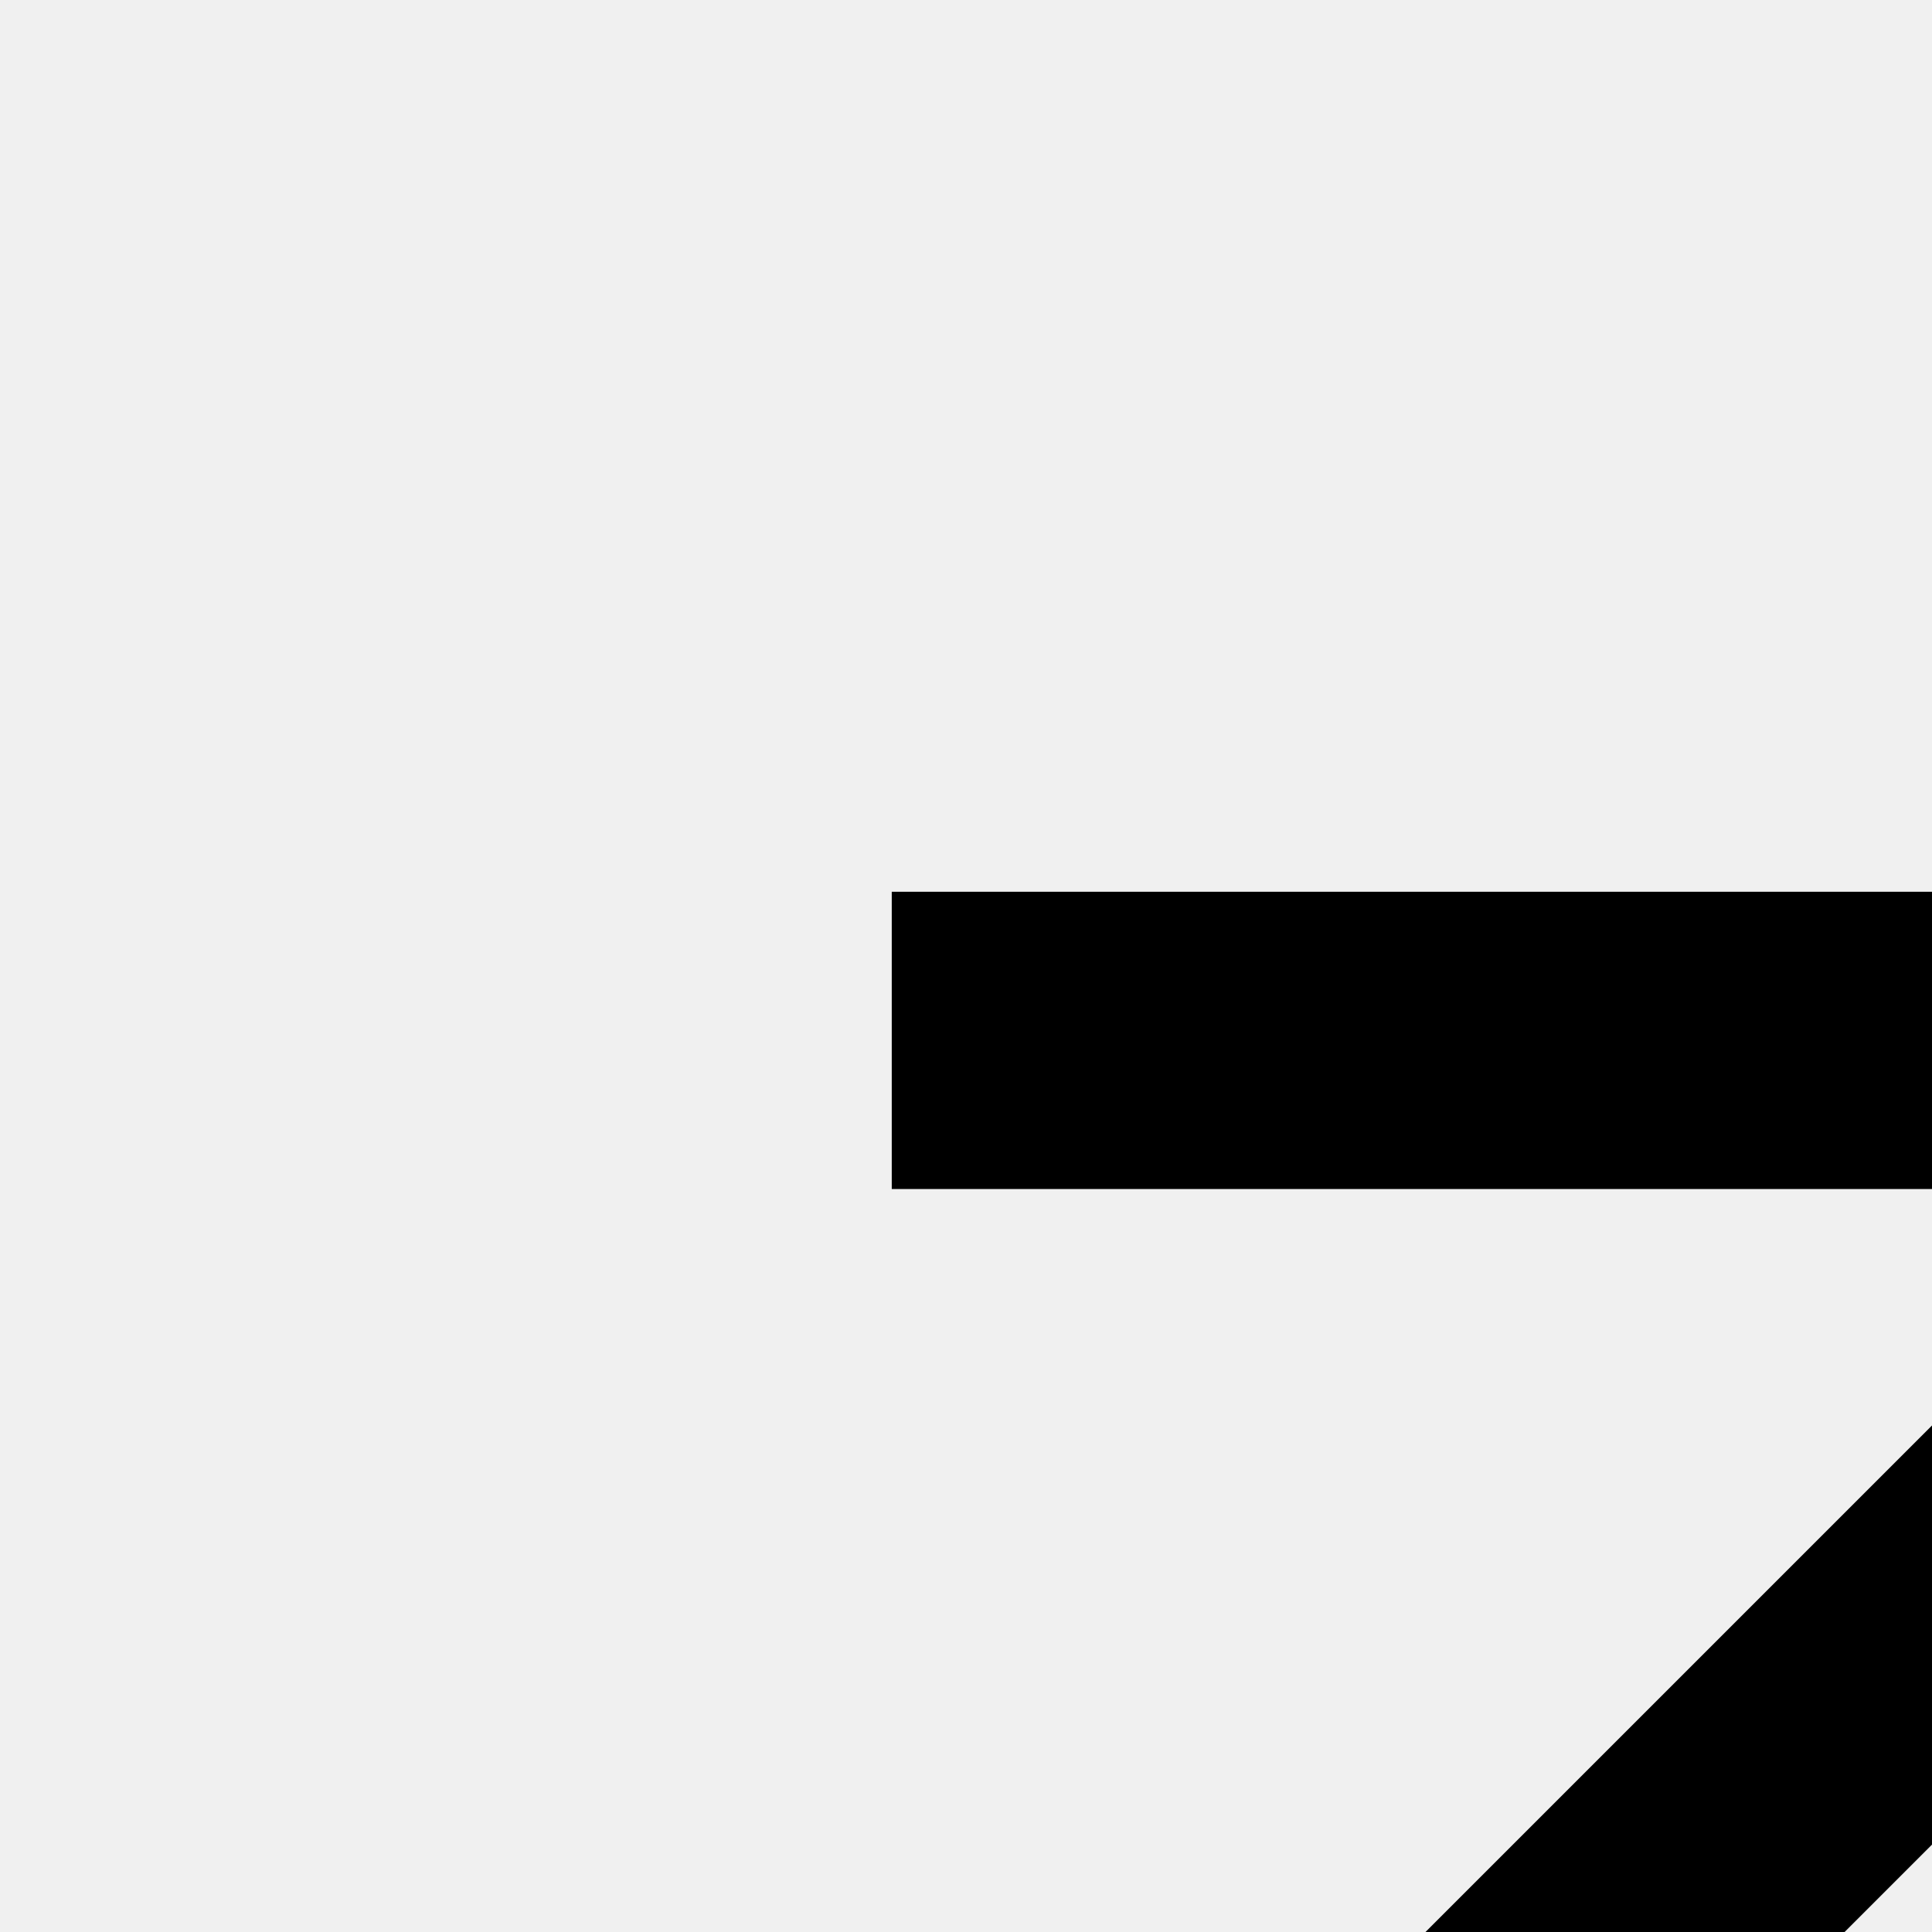
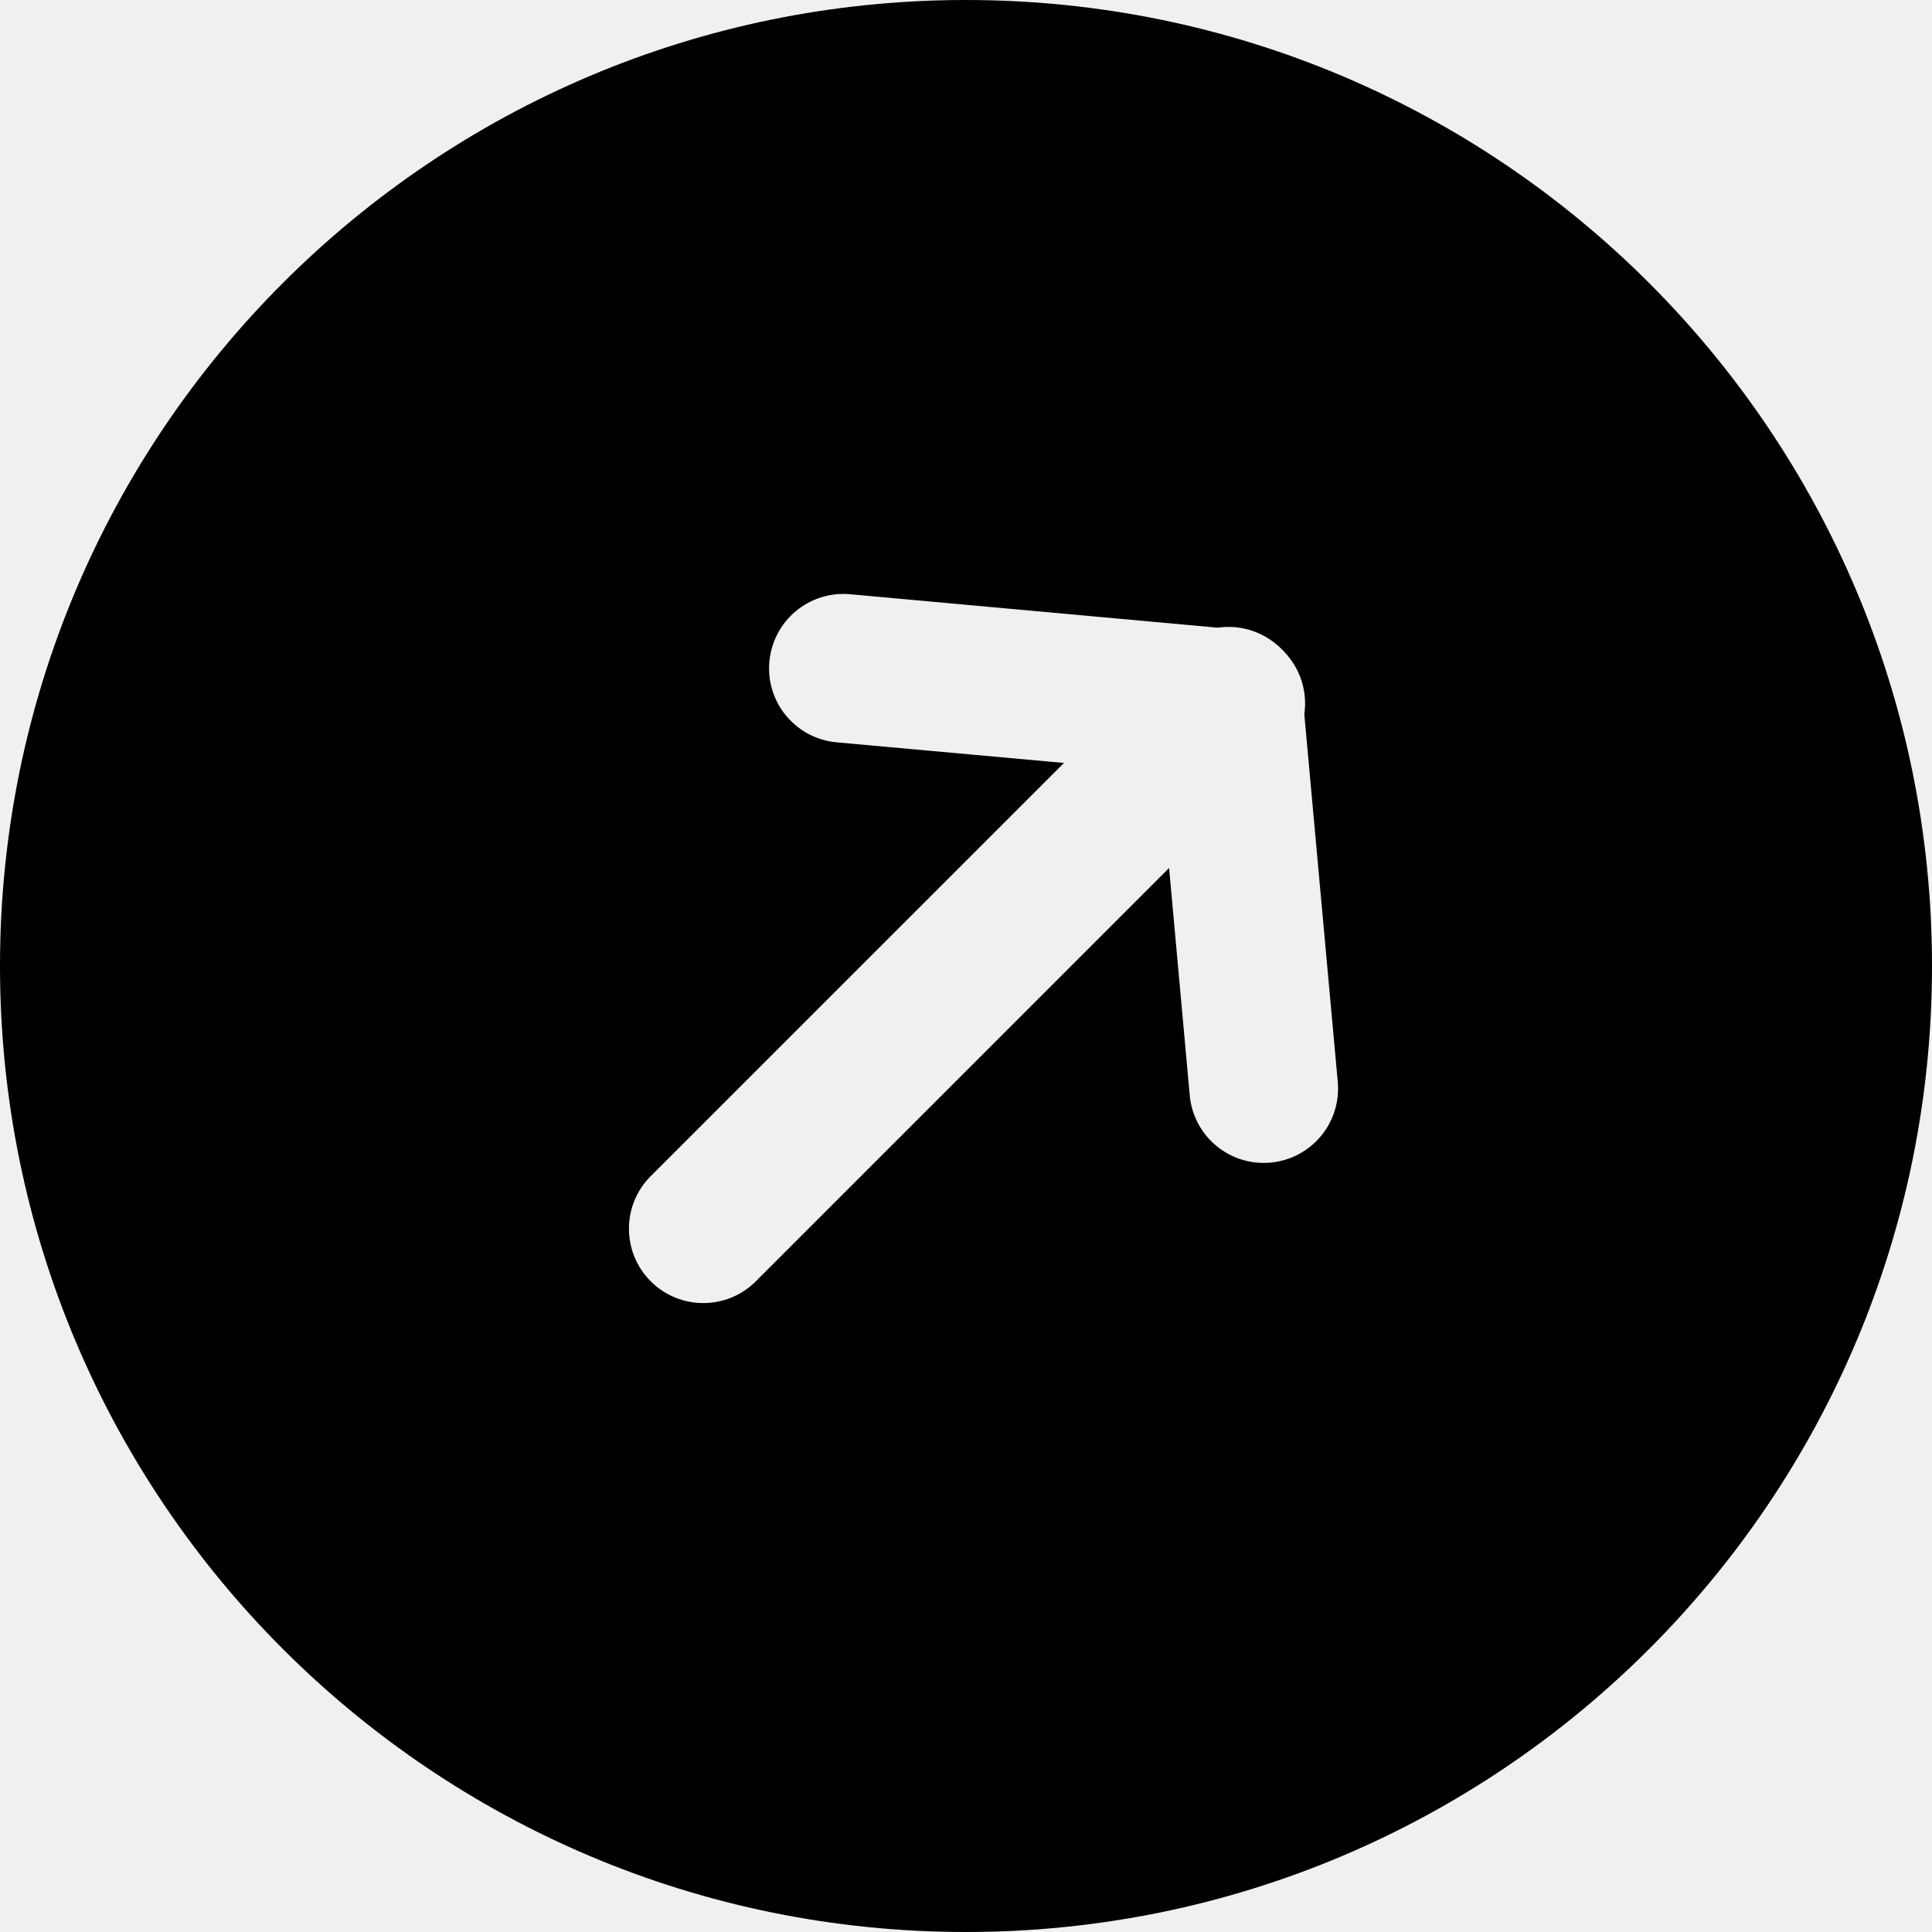
- <svg xmlns="http://www.w3.org/2000/svg" fill="none" aria-hidden="true" class="ico-external-link_svg__h-full ico-external-link_svg__max-w-full h-full max-w-full">
-   <path fill="currentColor" d="M8 8v2.667h11.453L6.667 23.453l1.88 1.88 12.786-12.786V24H24V8z" />
+ <svg xmlns="http://www.w3.org/2000/svg" class="h-full max-w-full" viewBox="0 0 26 26" aria-hidden="true">
+   <g fill="none">
+     <defs>
+       <mask id="pepiconsPopArrowUpRightCircleFilled0">
+         <path fill="#fff" d="M0 0h26v26H0z" />
+         <g fill="#000" fill-rule="evenodd" clip-rule="evenodd">
+           <path d="M10.354 8.903a1 1 0 0 1 1.087-.906l5.185.472a1 1 0 1 1-.181 1.991l-5.186-.47a1 1 0 0 1-.905-1.087" />
+           <path d="M17.097 15.646a1 1 0 0 1-1.086-.905l-.471-5.186a1 1 0 1 1 1.991-.181l.472 5.185a1 1 0 0 1-.906 1.087" />
+           <path d="M15.828 10.172a1 1 0 0 1 0 1.414l-5.656 5.657a1 1 0 0 1-1.415-1.415l5.657-5.656a1 1 0 0 1 1.414 0" />
+         </g>
+       </mask>
+     </defs>
+     <circle cx="13" cy="13" r="13" fill="currentColor" mask="url(#pepiconsPopArrowUpRightCircleFilled0)" />
+   </g>
</svg>
